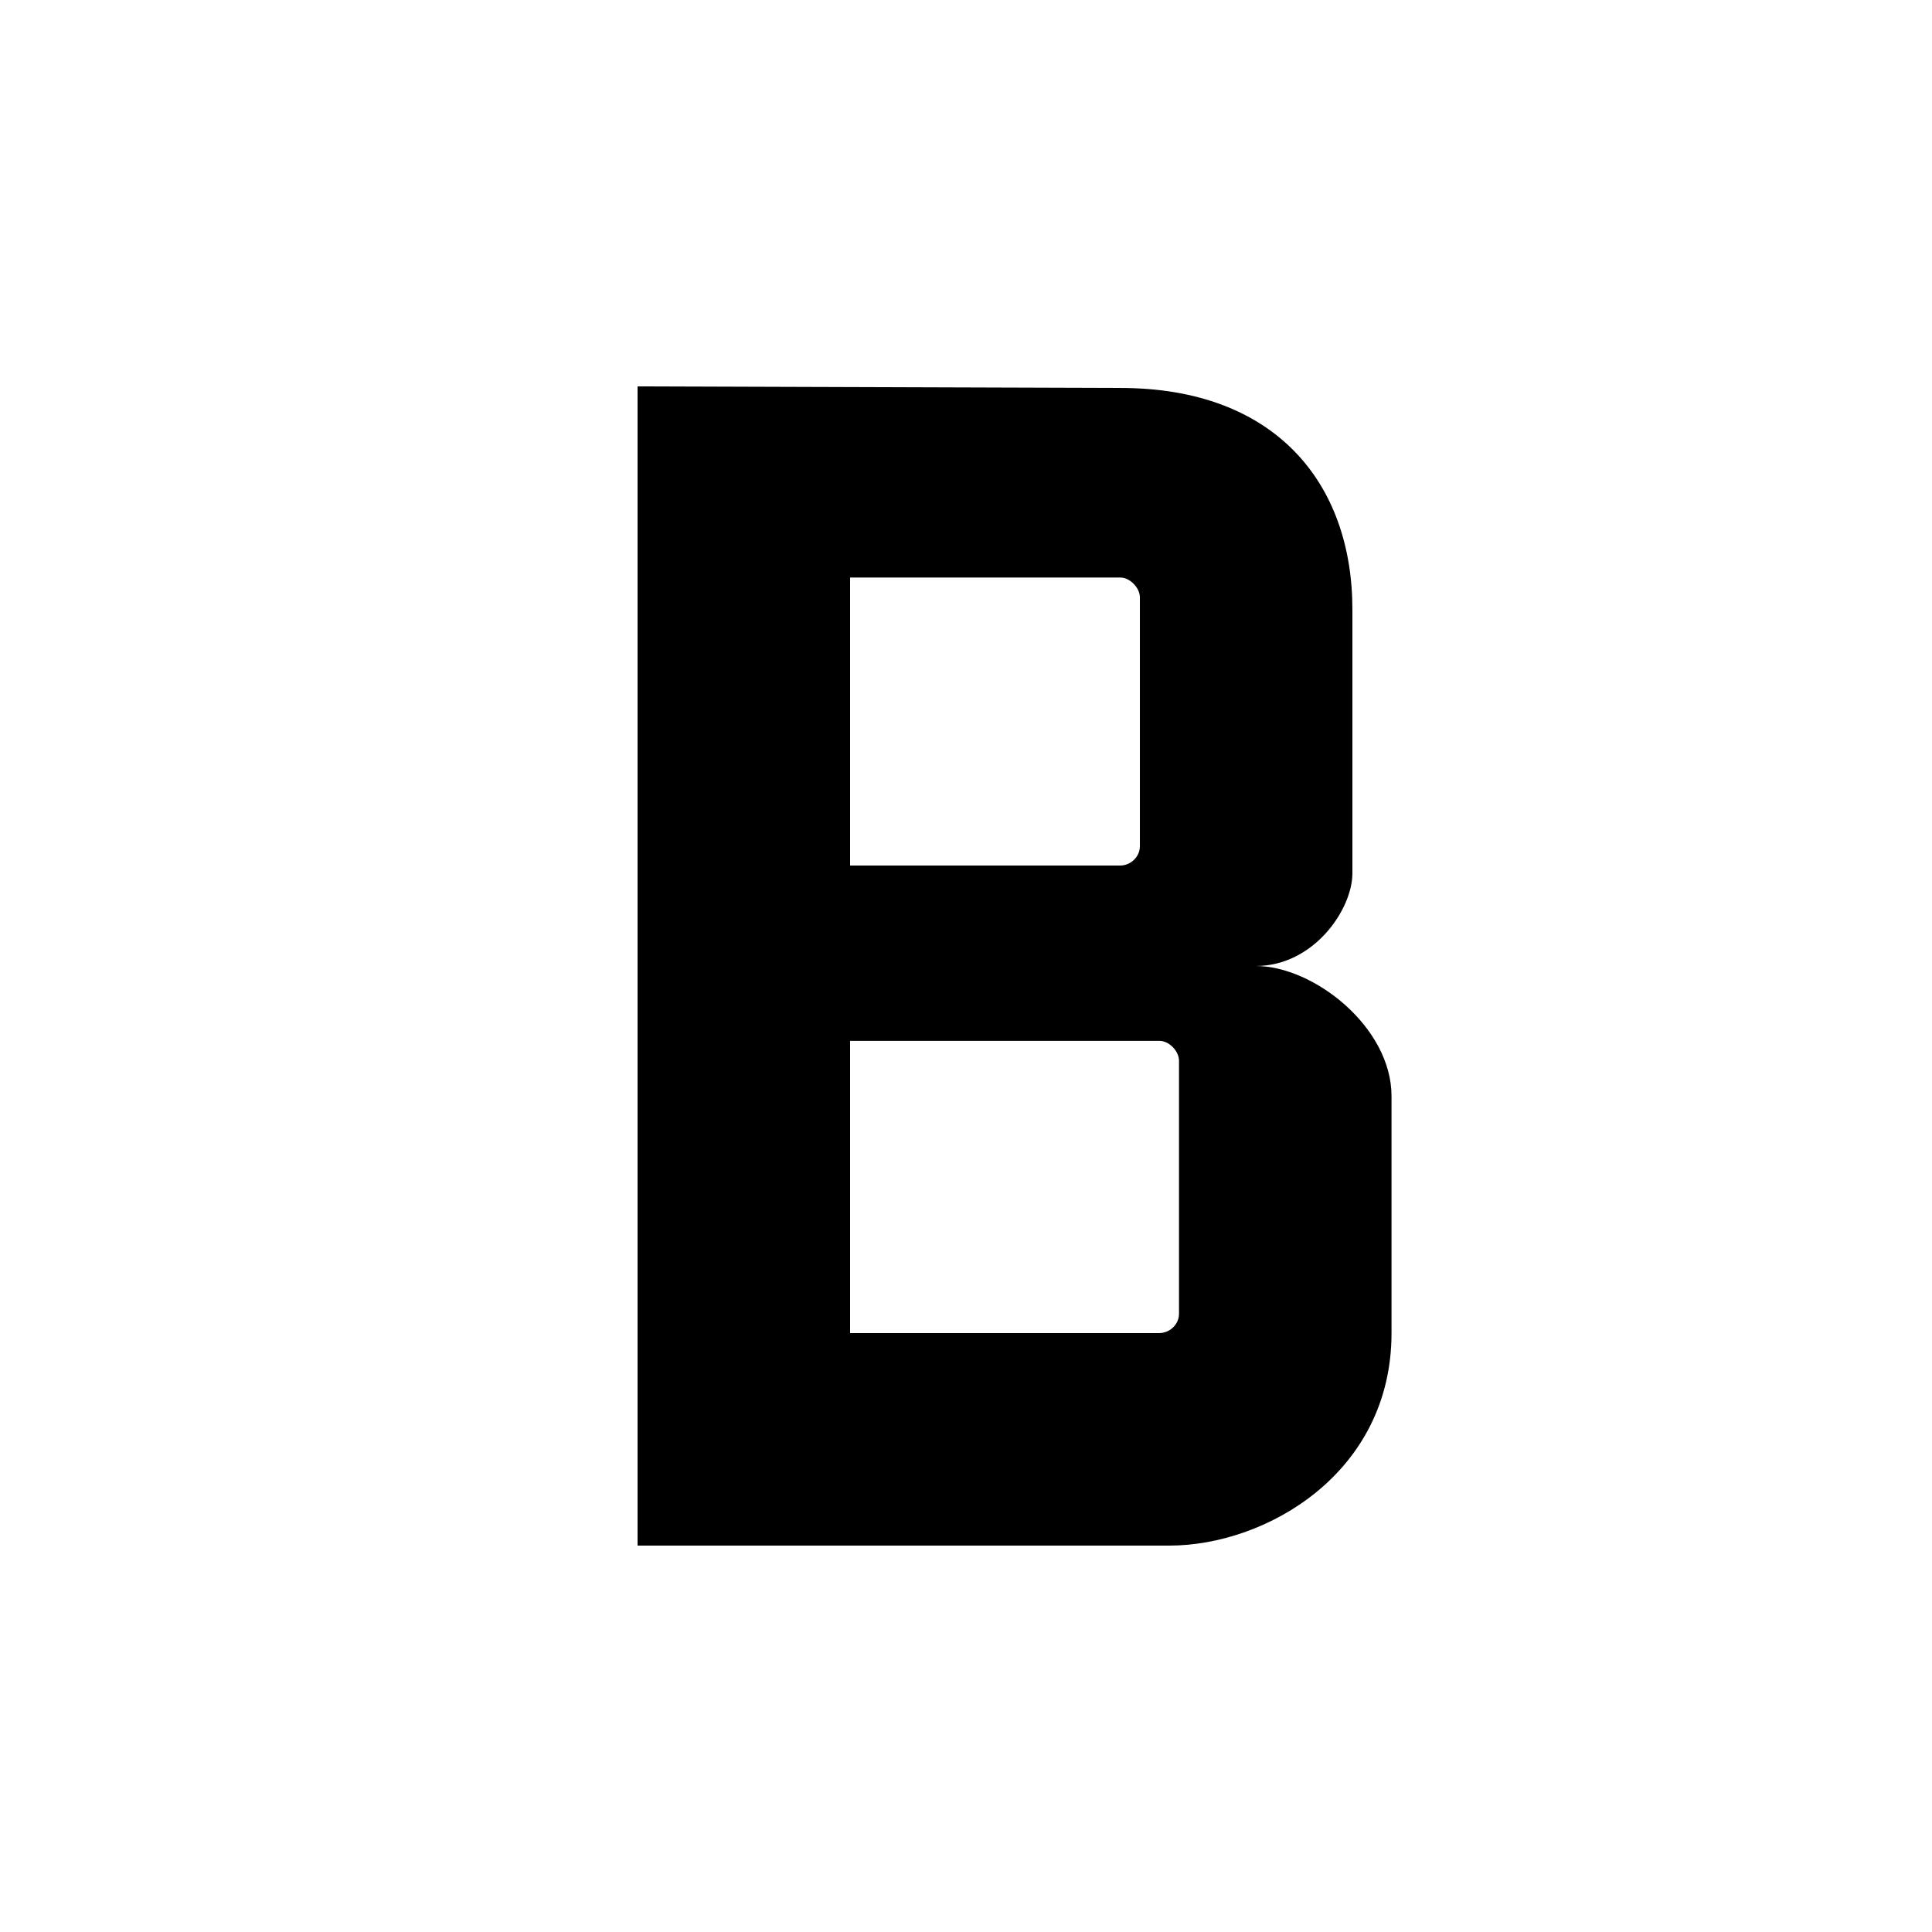
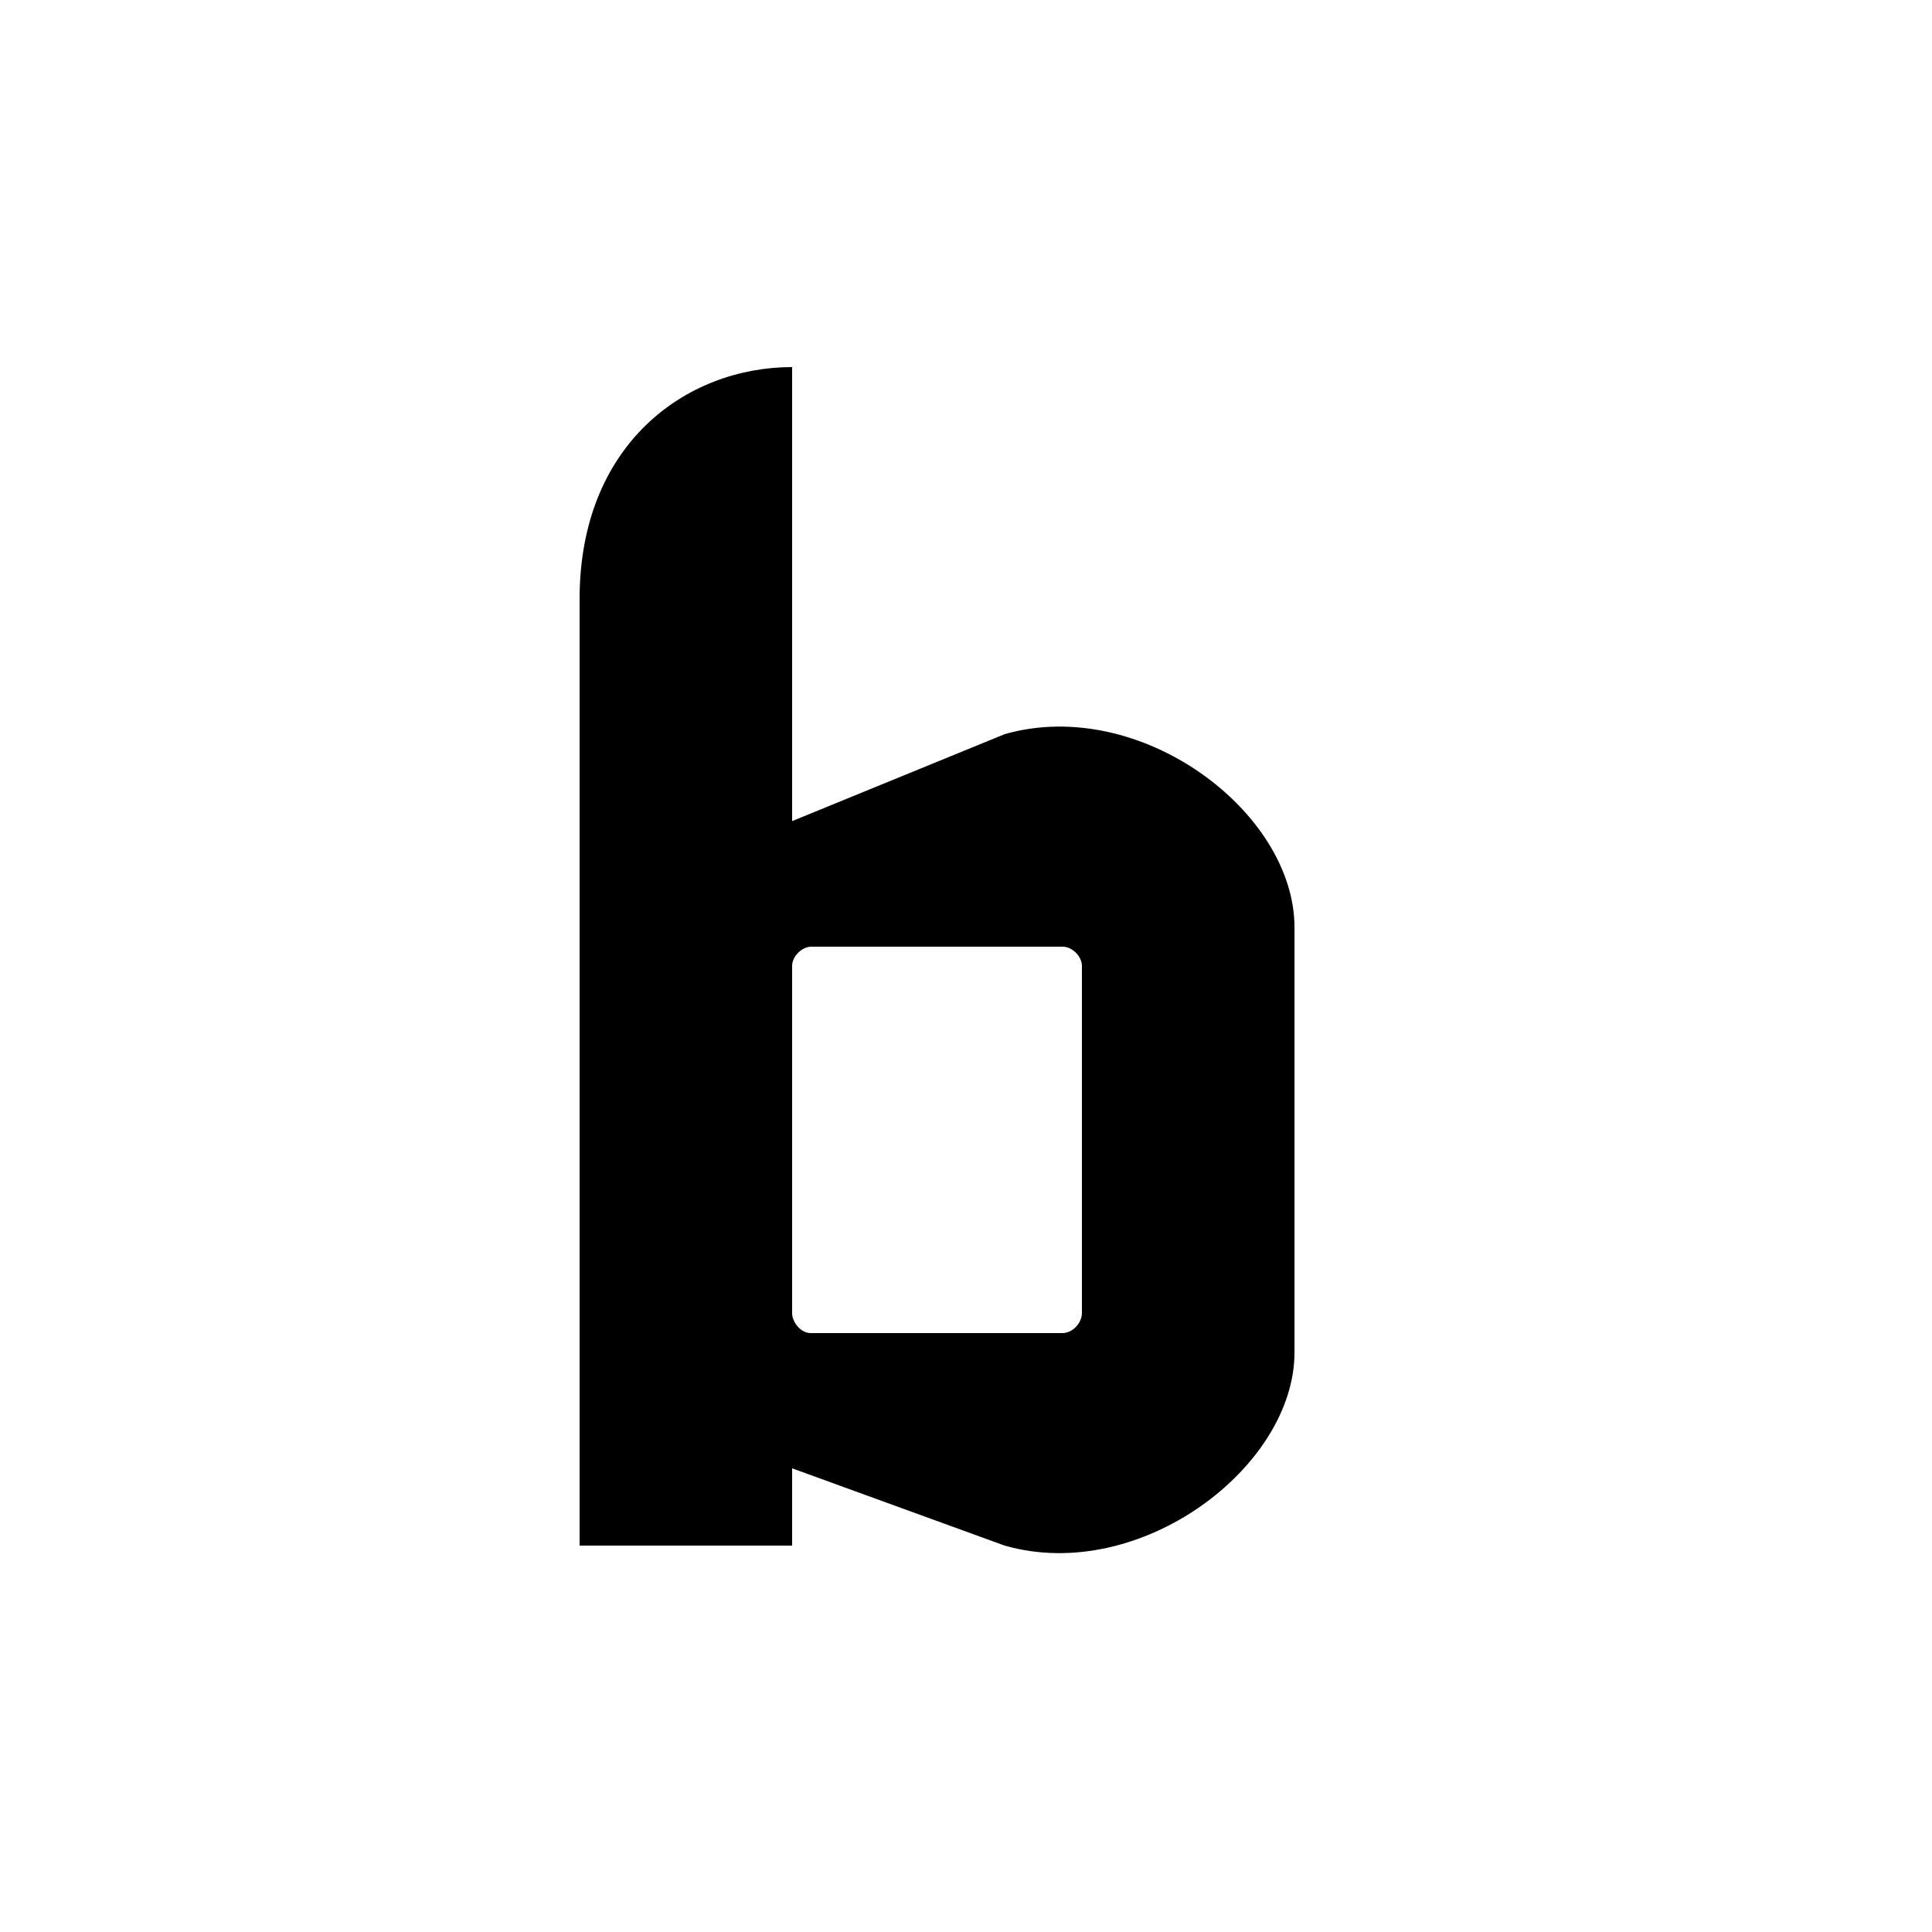
<svg xmlns="http://www.w3.org/2000/svg" width="1000" height="1000" id="svg2" version="1.0" style="display:inline">
  <defs id="defs4">
    </defs>
  <g id="layer1" style="display:inline">
-     <g id="g9629" transform="matrix(0.8901714,0,0,-0.8901714,-42.22279,801.9412)" />
-     <path style="fill:#000000;fill-opacity:1;fill-rule:nonzero;stroke:none;stroke-width:1;marker:none;marker-start:none;marker-mid:none;marker-end:none;visibility:visible;display:inline;overflow:visible;enable-background:accumulate" d="M 330 200 C 330 200 330 800 330 800 C 330 800 605.25 800 605.25 800 C 655.25 800 720.25 762.514 720.25 690 L 720.25 567.344 C 720.25 531.658 680 500 650 500 C 680 500 700 470.701 700 452 L 700 315.531 C 700 250 660.004 200.812 580 200.812 L 330 200 z M 440 298.938 L 580 298.938 C 584.757 298.938 590 304.181 590 309.188 L 590 438 C 590 443.506 585.256 448 579.75 448 L 440 448 L 440 298.938 z M 440 538.75 L 600.25 538.75 C 605.007 538.75 610.25 543.994 610.25 549 L 610.25 680 C 610.25 685.506 605.506 690 600 690 L 440 690 L 440 538.75 z " id="path8098" />
+     <path style="opacity:1;fill:#000000;fill-opacity:1;fill-rule:nonzero;stroke:none;stroke-width:1;stroke-linecap:butt;stroke-linejoin:miter;marker:none;marker-start:none;marker-mid:none;marker-end:none;stroke-miterlimit:4;stroke-dasharray:none;stroke-dashoffset:0;stroke-opacity:1;visibility:visible;display:inline;overflow:visible;enable-background:accumulate" d="M 410,190 C 355,190 300,230 300,310 L 300,800 L 410,800 L 410,760 L 520,800 C 590,820 670.031,759.414 670.031,700 L 670.031,480.062 C 670.031,420 590,360 520,380 L 410,425 L 410,190 z M 420,490 L 550,490 C 555,490 560,495 560,500 L 560,679.5 C 560,685 555,690 550,690 L 420,690 C 414.75,690.25 410.25,684.75 410,680 L 410,500 C 410,495 415,490 420,490 z" id="path9077" />
  </g>
</svg>
